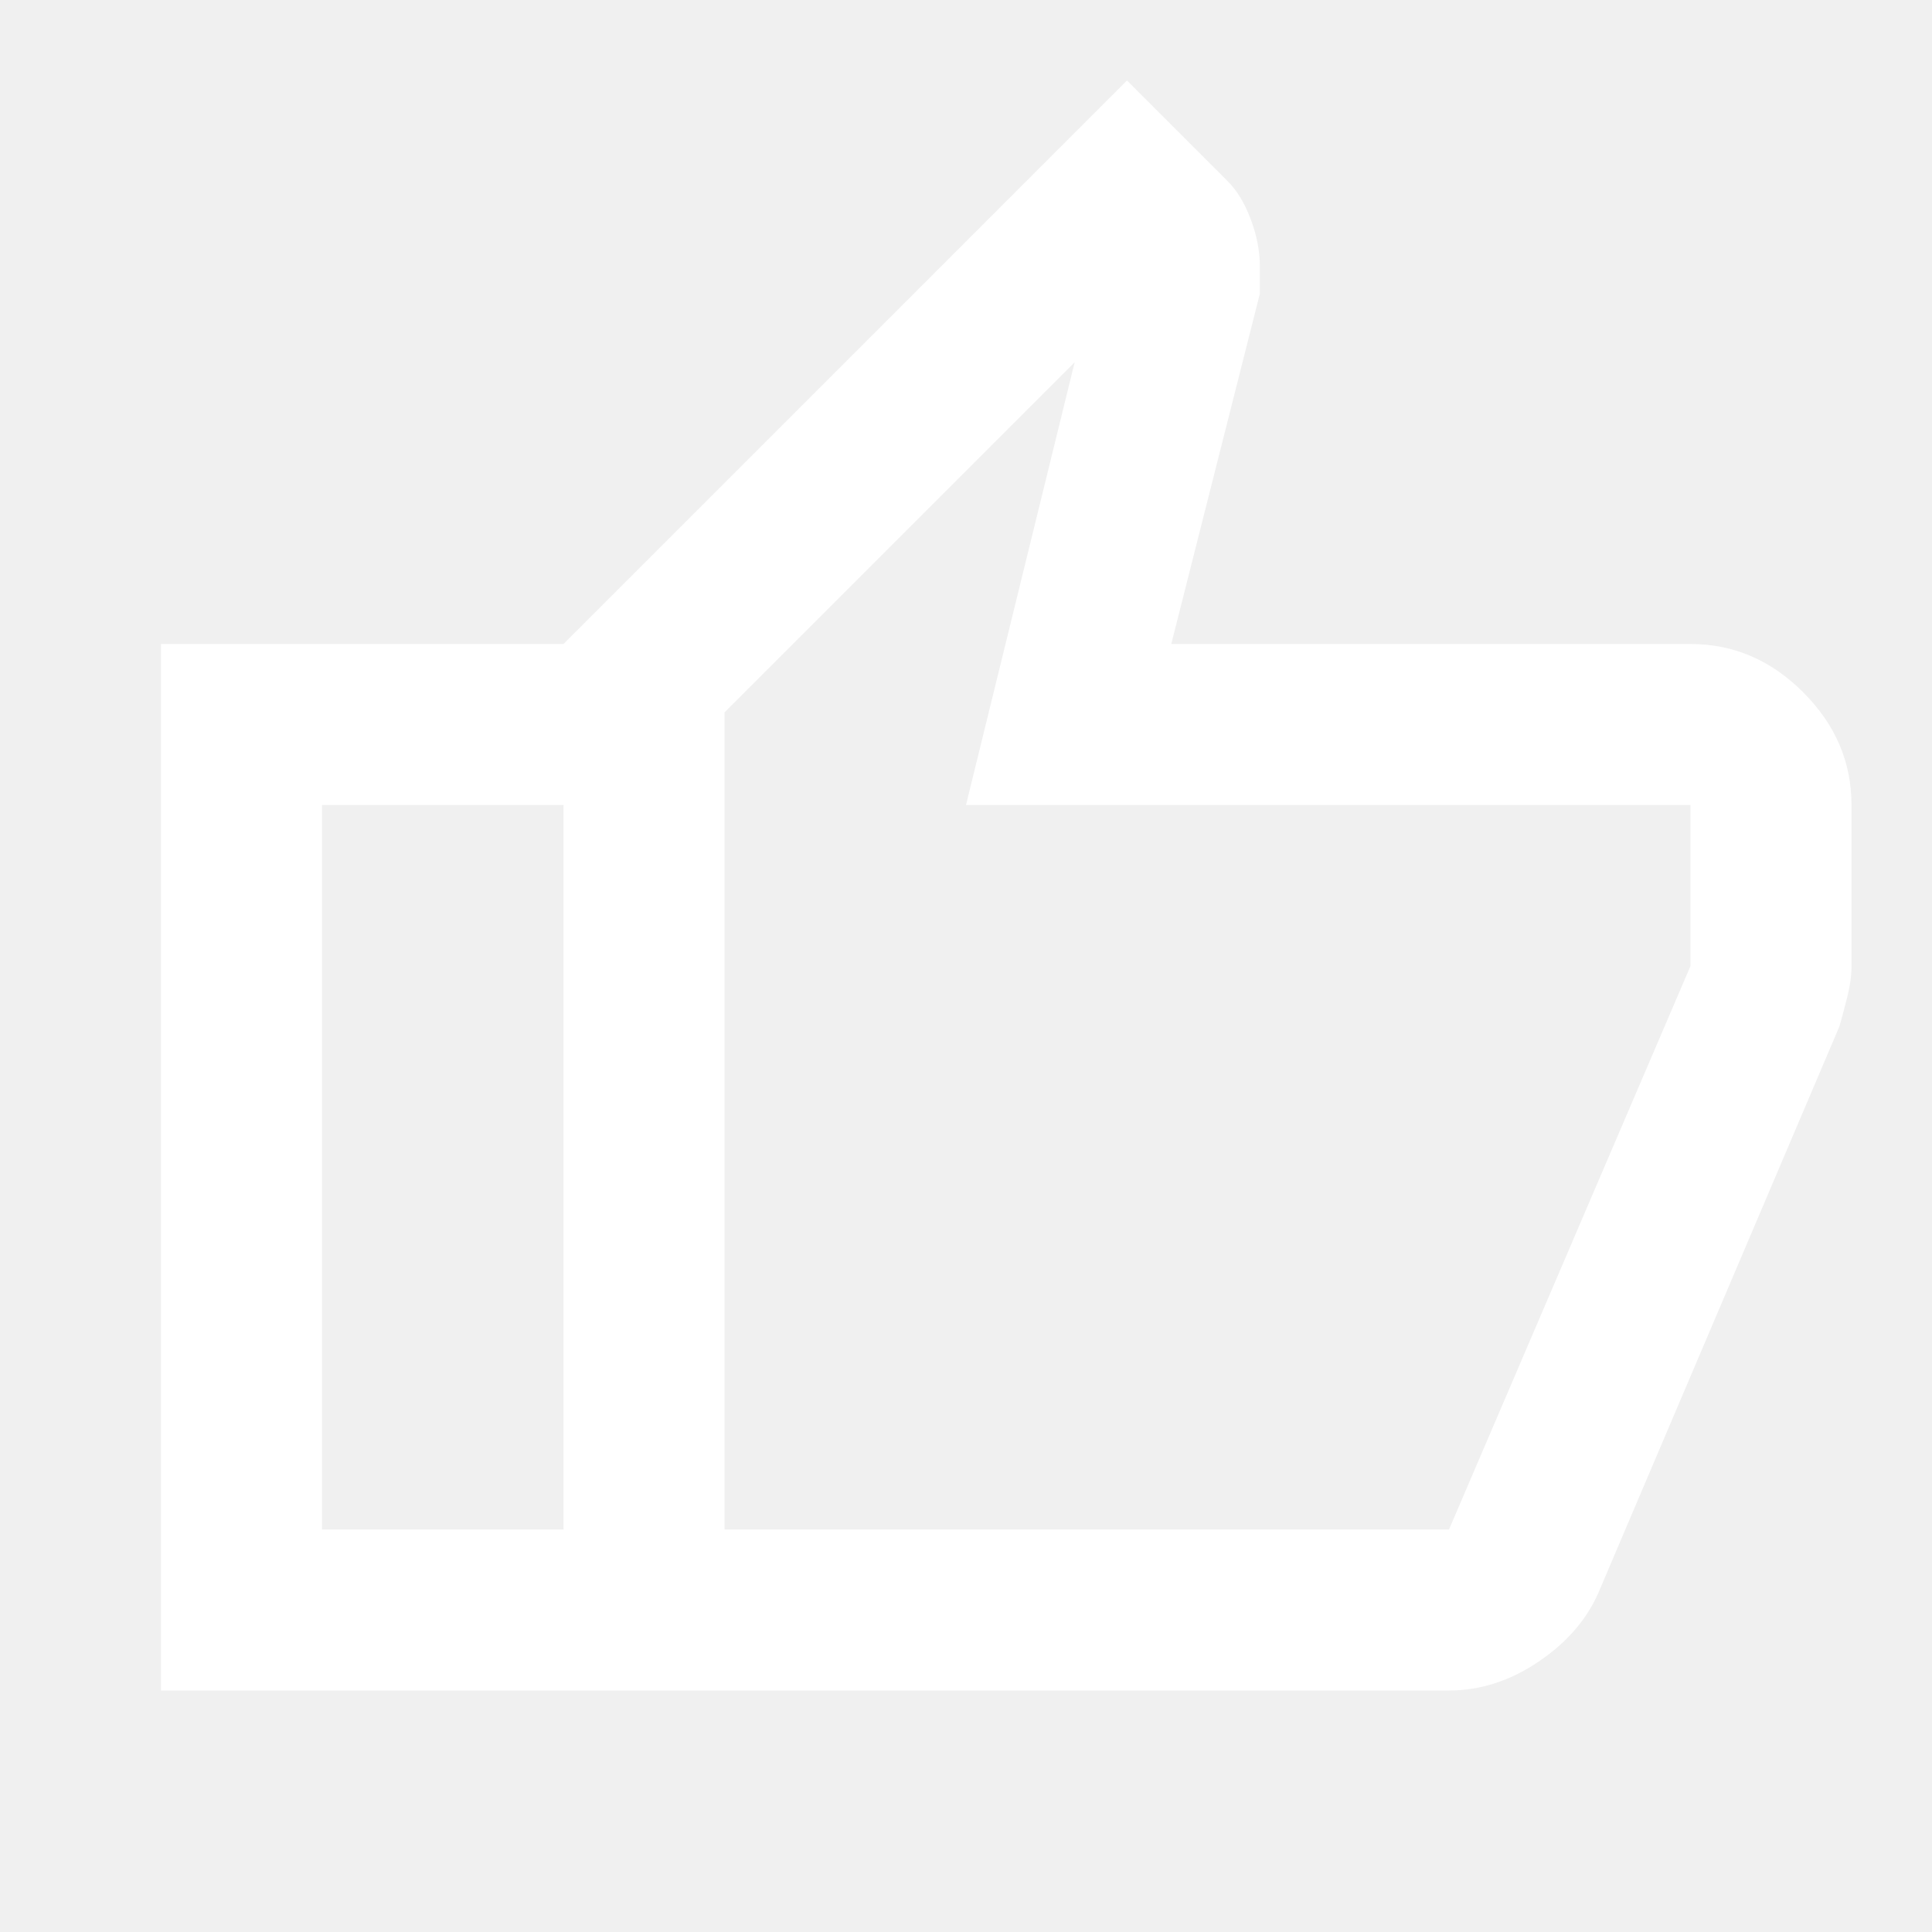
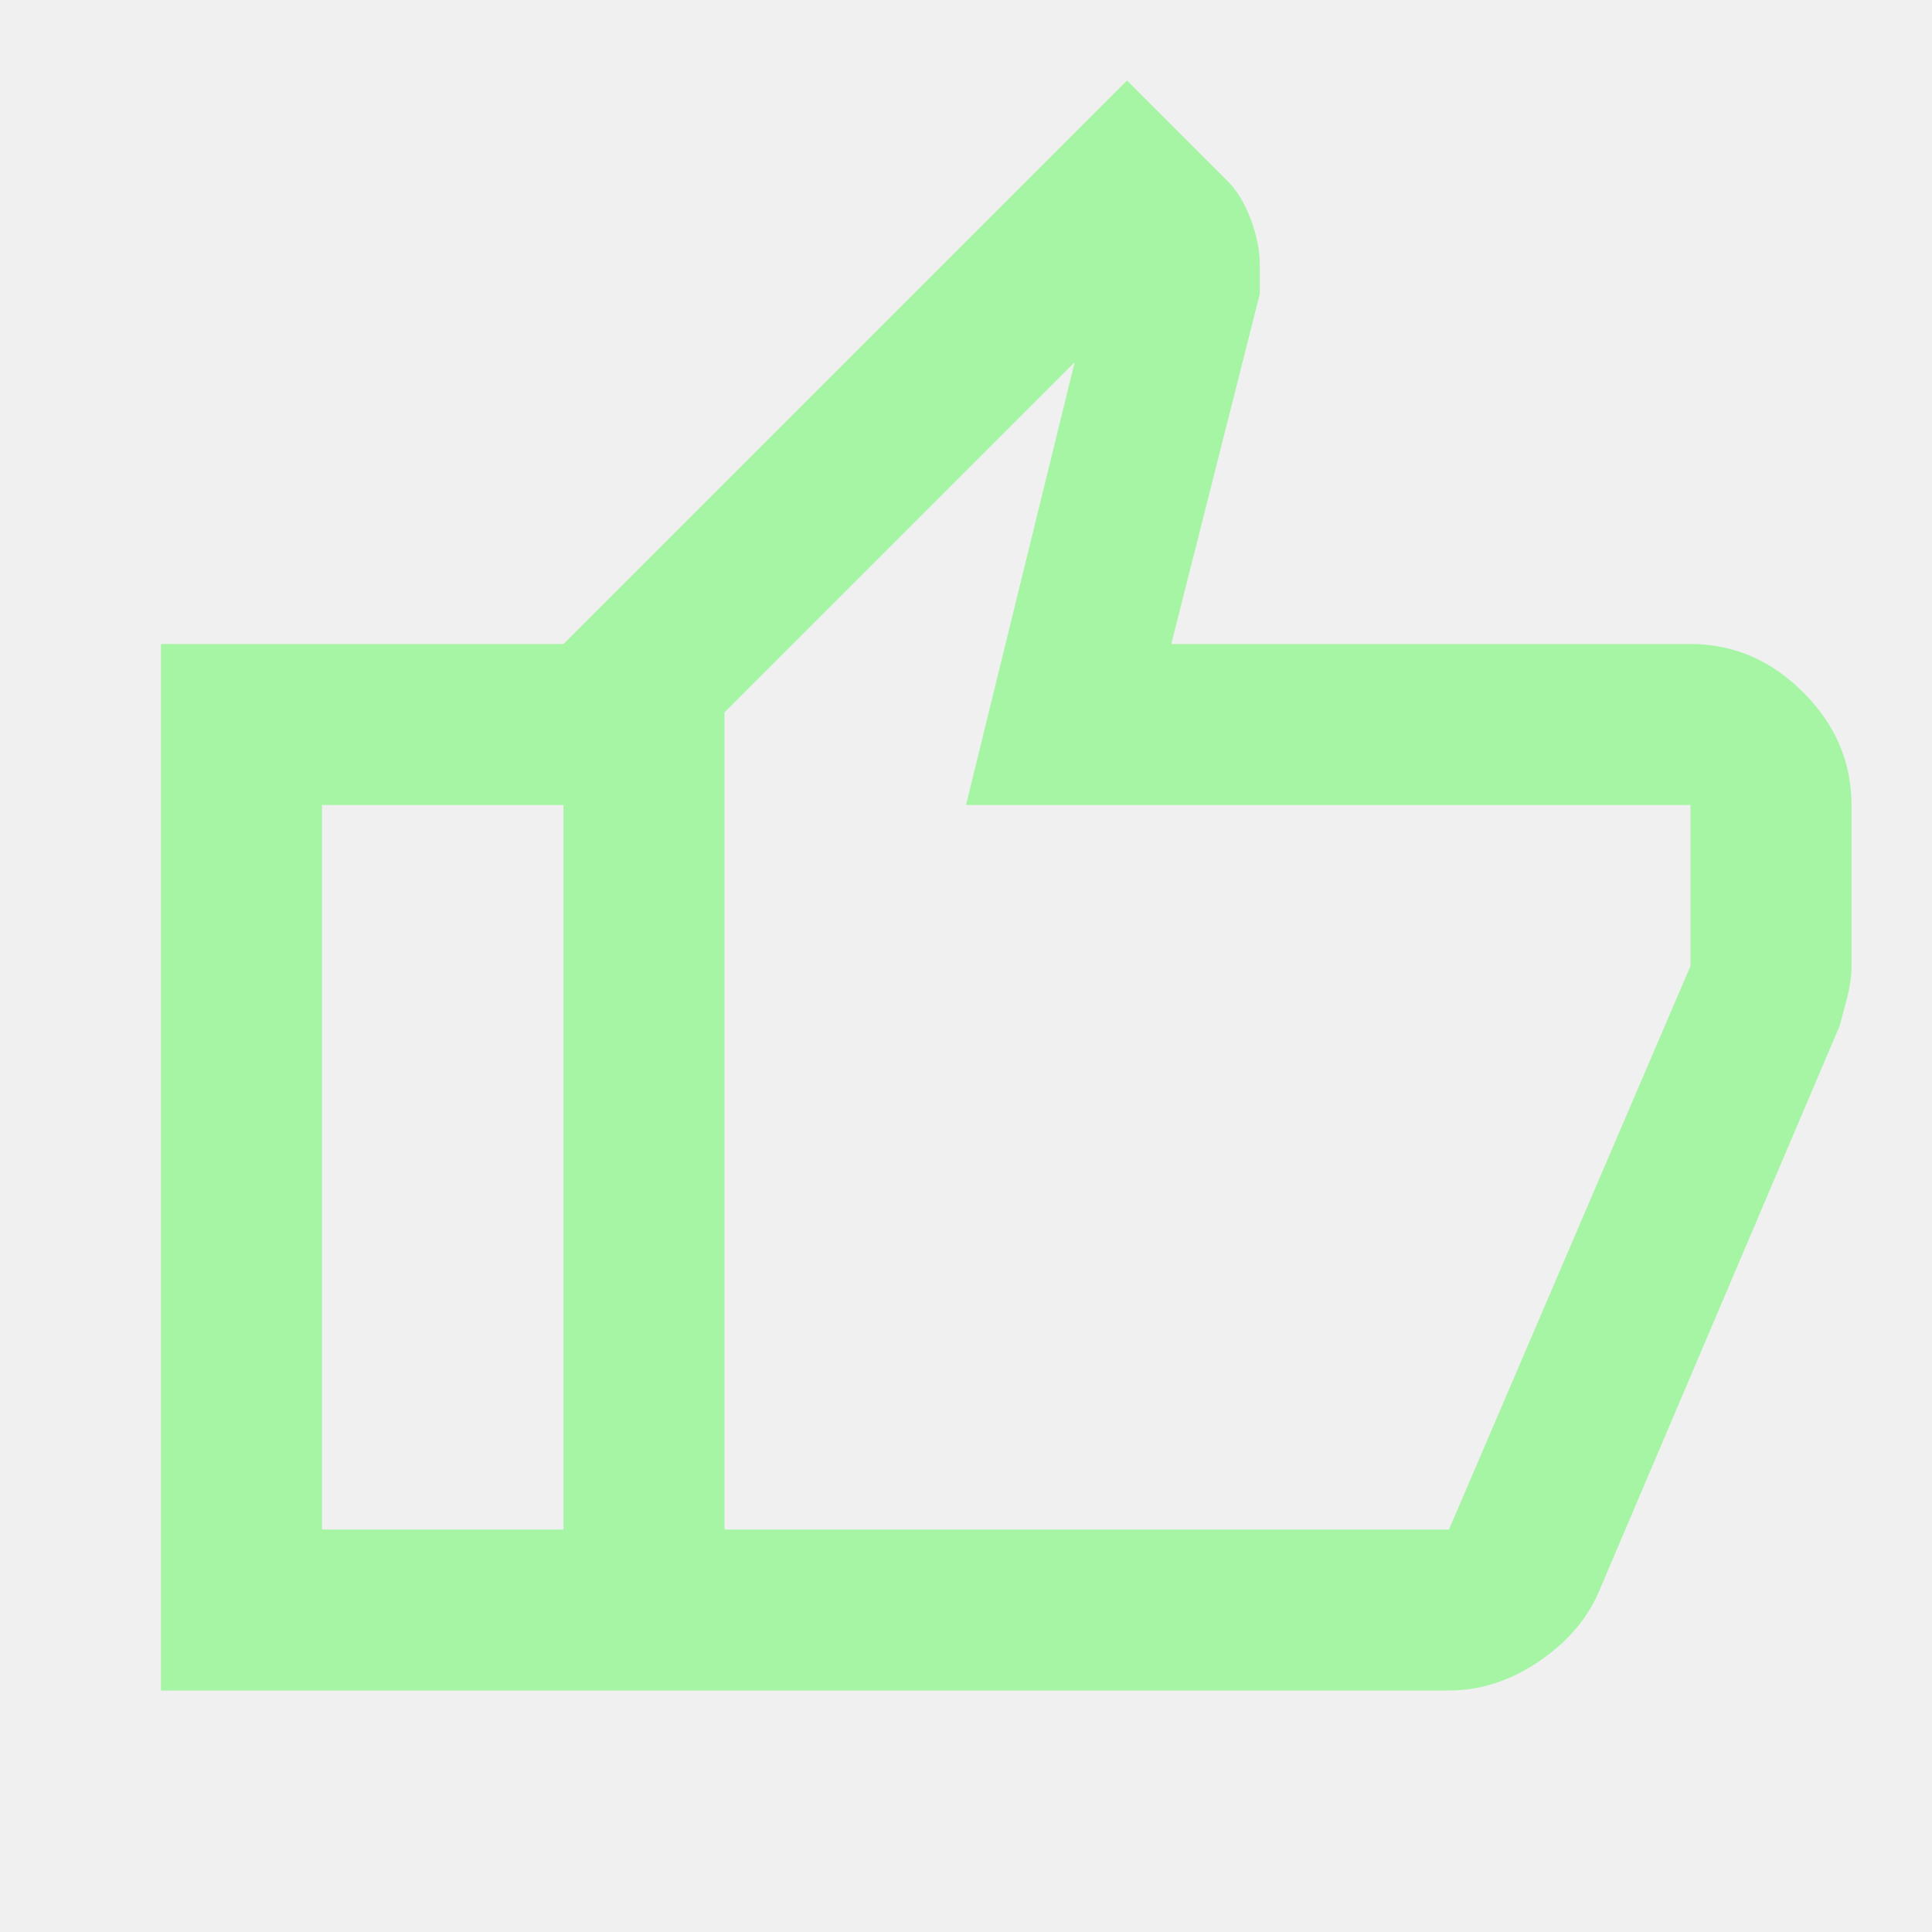
- <svg xmlns="http://www.w3.org/2000/svg" height="24" viewBox="0 -960 960 960" width="24" fill="#FFF">
+ <svg xmlns="http://www.w3.org/2000/svg" height="24" viewBox="0 -960 960 960" width="24" fill="#00FF0050">
  <path d="M720-120H280v-520l280-280 50 50q7 7 11.5 19t4.5 23v14l-44 174h258q32 0 56 24t24 56v80q0 7-2 15t-4 15L794-168q-9 20-30 34t-44 14Zm-360-80h360l120-280v-80H480l54-220-174 174v406Zm0-406v406-406Zm-80-34v80H160v360h120v80H80v-520h200Z" />
</svg>
